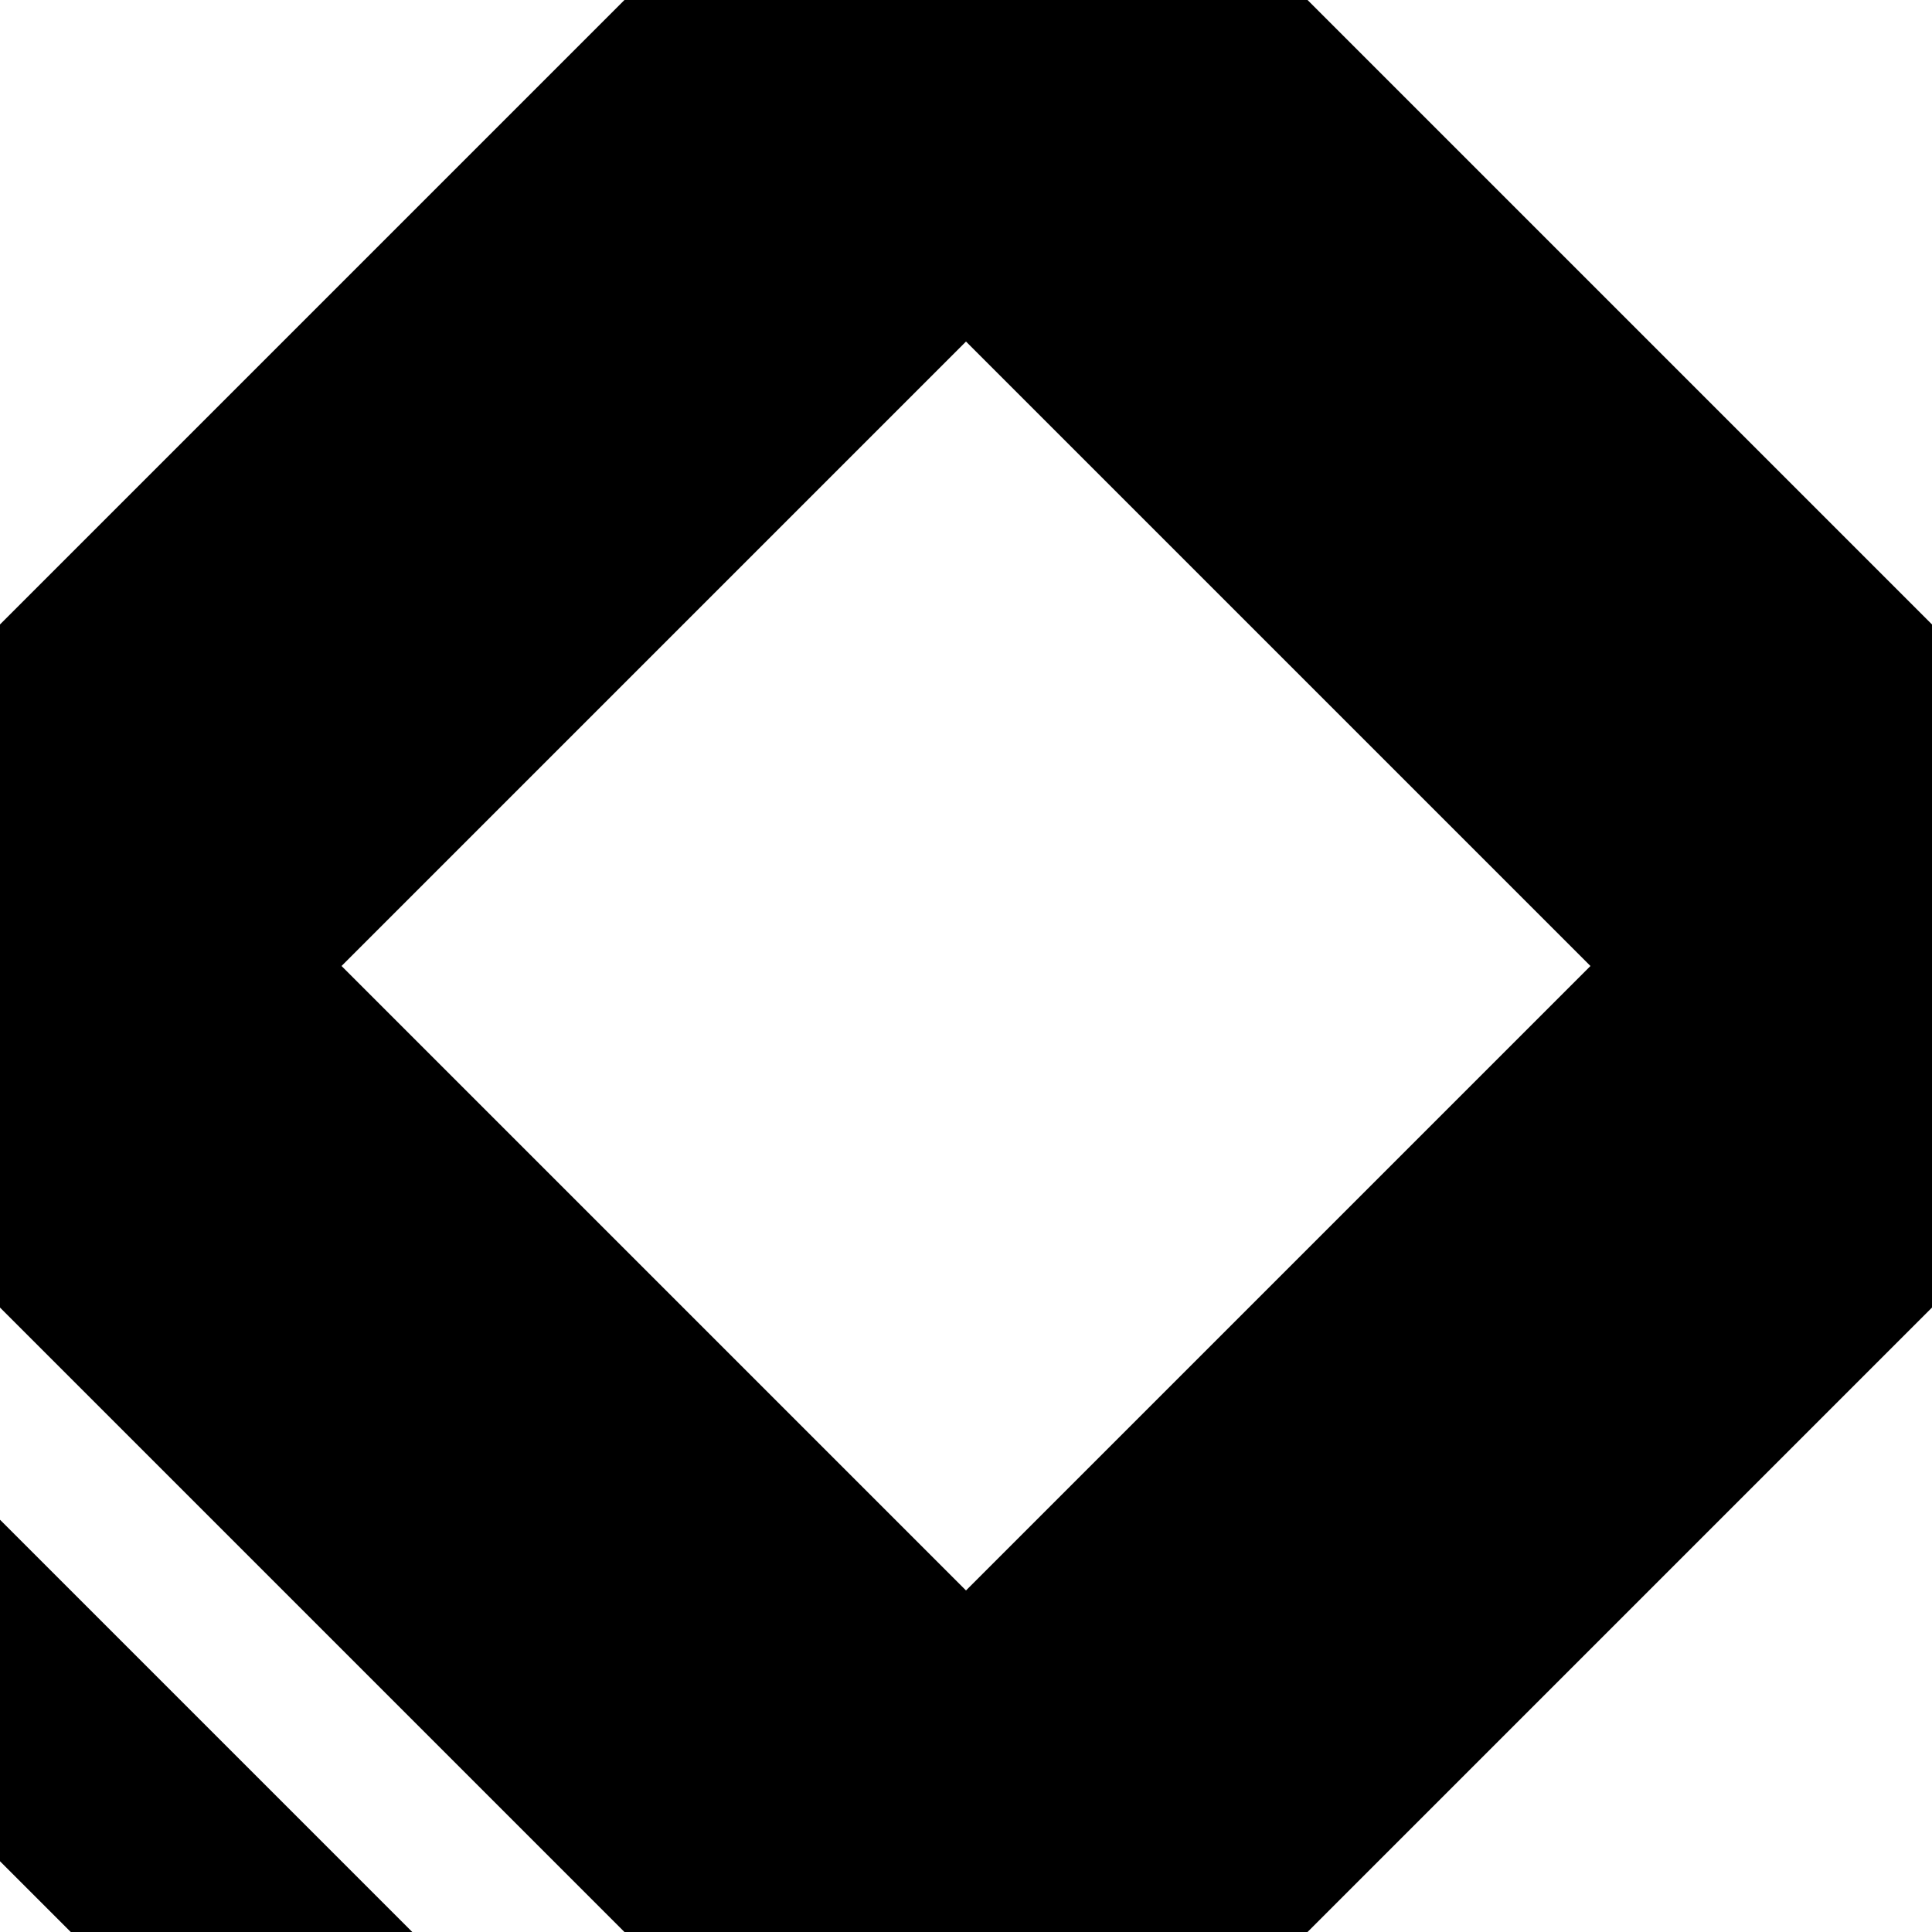
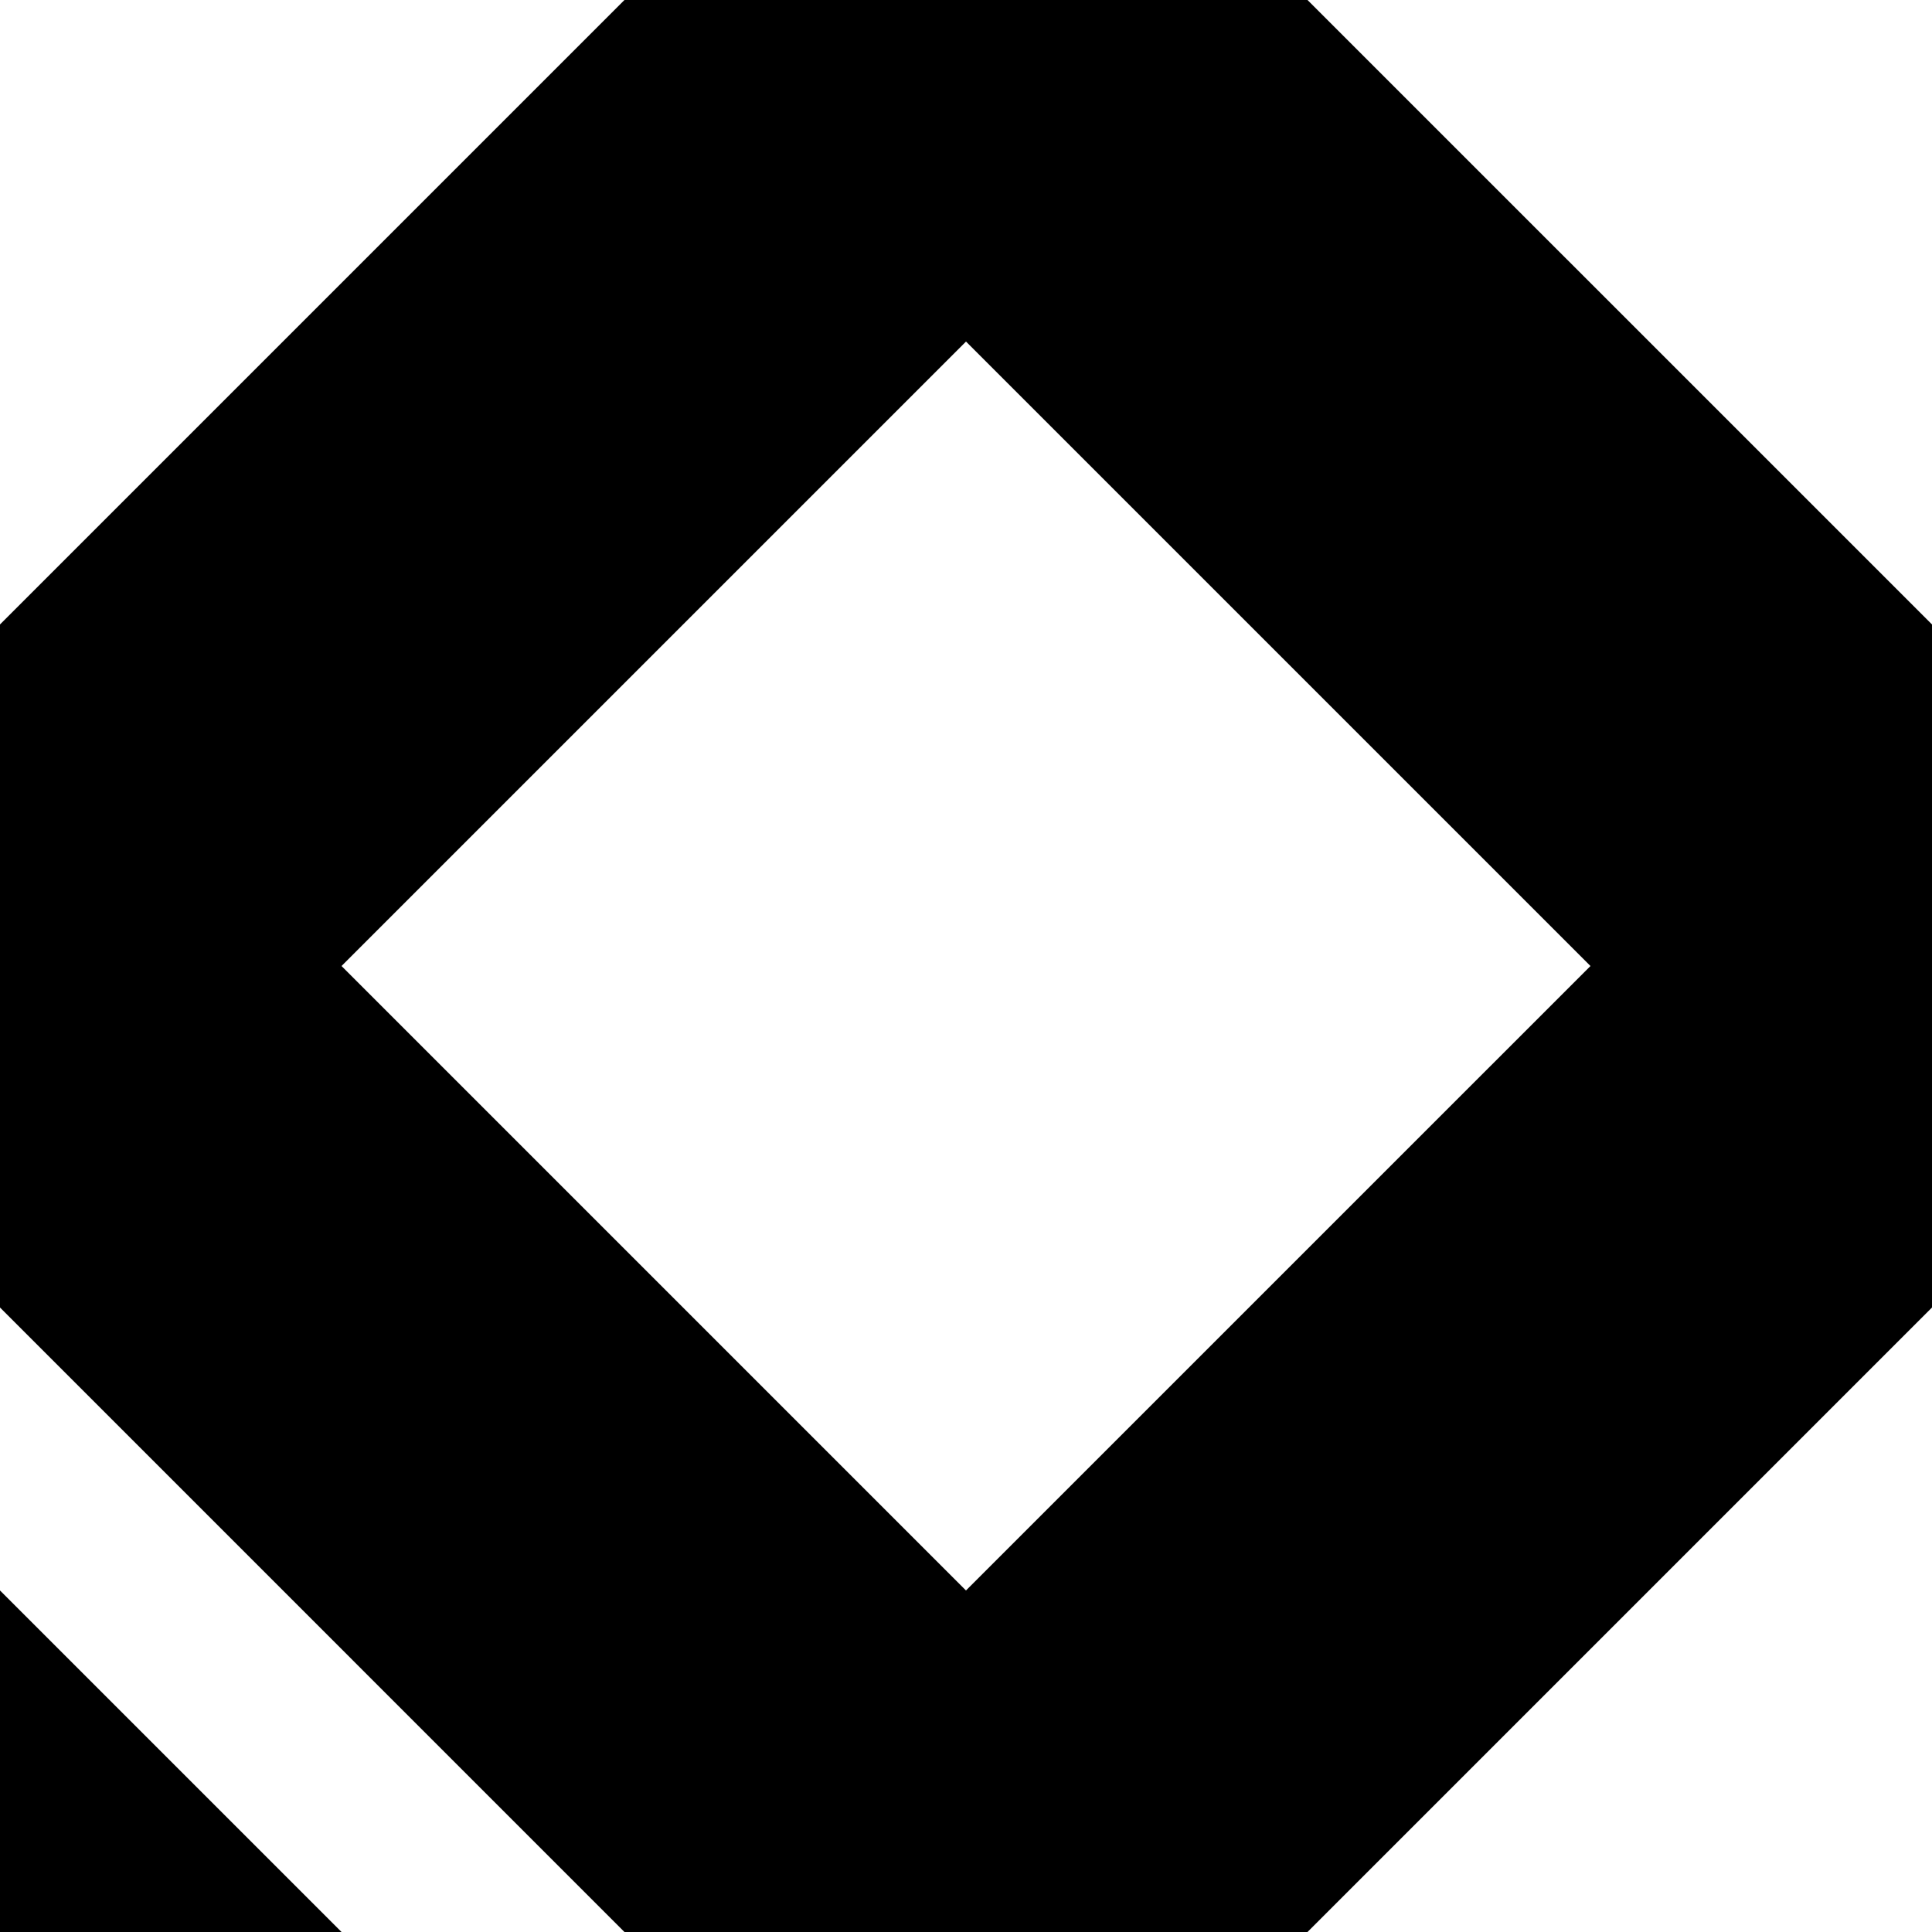
<svg xmlns="http://www.w3.org/2000/svg" id="svg8" version="1.1" viewBox="0 0 135.467 135.467" height="512" width="512">
  <defs id="defs2" />
-   <path style="fill:none;fill-rule:evenodd;stroke:#000000;stroke-width:33.867;stroke-linecap:butt;stroke-linejoin:miter;stroke-miterlimit:4;stroke-dasharray:none;stroke-opacity:1" d="M 67.733,0 135.467,67.733 67.733,135.467 0,67.733 Z" id="path4491" />
+   <path style="color:#000000;font-style:normal;font-variant:normal;font-weight:normal;font-stretch:normal;font-size:medium;line-height:normal;font-family:sans-serif;font-variant-ligatures:normal;font-variant-position:normal;font-variant-caps:normal;font-variant-numeric:normal;font-variant-alternates:normal;font-feature-settings:normal;text-indent:0;text-align:start;text-decoration:none;text-decoration-line:none;text-decoration-style:solid;text-decoration-color:#000000;letter-spacing:normal;word-spacing:normal;text-transform:none;writing-mode:lr-tb;direction:ltr;text-orientation:mixed;dominant-baseline:auto;baseline-shift:baseline;text-anchor:start;white-space:normal;shape-padding:0;clip-rule:nonzero;display:inline;overflow:visible;visibility:visible;opacity:1;isolation:auto;mix-blend-mode:normal;color-interpolation:sRGB;color-interpolation-filters:linearRGB;solid-color:#000000;solid-opacity:1;vector-effect:none;fill:#000000;fill-opacity:1;fill-rule:evenodd;stroke:none;stroke-width:33.867;stroke-linecap:butt;stroke-linejoin:miter;stroke-miterlimit:4;stroke-dasharray:none;stroke-dashoffset:0;stroke-opacity:1;color-rendering:auto;image-rendering:auto;shape-rendering:auto;text-rendering:auto;enable-background:accumulate" d="M 67.732,-23.947 55.76,-11.975 -23.947,67.732 67.732,159.414 159.414,67.732 Z m 0.002,47.896 L 111.52,67.734 67.732,111.52 23.947,67.734 Z" id="path4491" />
  <defs id="defs2" />
-   <path style="fill:none;fill-rule:evenodd;stroke:#000000;stroke-width:16.933;stroke-linecap:butt;stroke-linejoin:miter;stroke-opacity:1;stroke-miterlimit:4;stroke-dasharray:none" d="M 0,186.267 33.867,152.4 -16.933,101.6 -50.8,135.467" id="path4528" />
+   <path style="color:#000000;font-style:normal;font-variant:normal;font-weight:normal;font-stretch:normal;font-size:medium;line-height:normal;font-family:sans-serif;font-variant-ligatures:normal;font-variant-position:normal;font-variant-caps:normal;font-variant-numeric:normal;font-variant-alternates:normal;font-feature-settings:normal;text-indent:0;text-align:start;text-decoration:none;text-decoration-line:none;text-decoration-style:solid;text-decoration-color:#000000;letter-spacing:normal;word-spacing:normal;text-transform:none;writing-mode:lr-tb;direction:ltr;text-orientation:mixed;dominant-baseline:auto;baseline-shift:baseline;text-anchor:start;white-space:normal;shape-padding:0;clip-rule:nonzero;display:inline;overflow:visible;visibility:visible;opacity:1;isolation:auto;mix-blend-mode:normal;color-interpolation:sRGB;color-interpolation-filters:linearRGB;solid-color:#000000;solid-opacity:1;vector-effect:none;fill:#000000;fill-opacity:1;fill-rule:evenodd;stroke:none;stroke-width:33.867;stroke-linecap:butt;stroke-linejoin:miter;stroke-miterlimit:4;stroke-dasharray:none;stroke-dashoffset:0;stroke-opacity:1;color-rendering:auto;image-rendering:auto;shape-rendering:auto;text-rendering:auto;enable-background:accumulate" d="m 0,111.52 -45.84,45.84 23.947,23.947 L 0,159.414 l 16.934,16.934 v 36.771 L 4.959,225.094 28.906,249.041 50.801,227.146 v -64.828 z" id="path4500" />
</svg>
